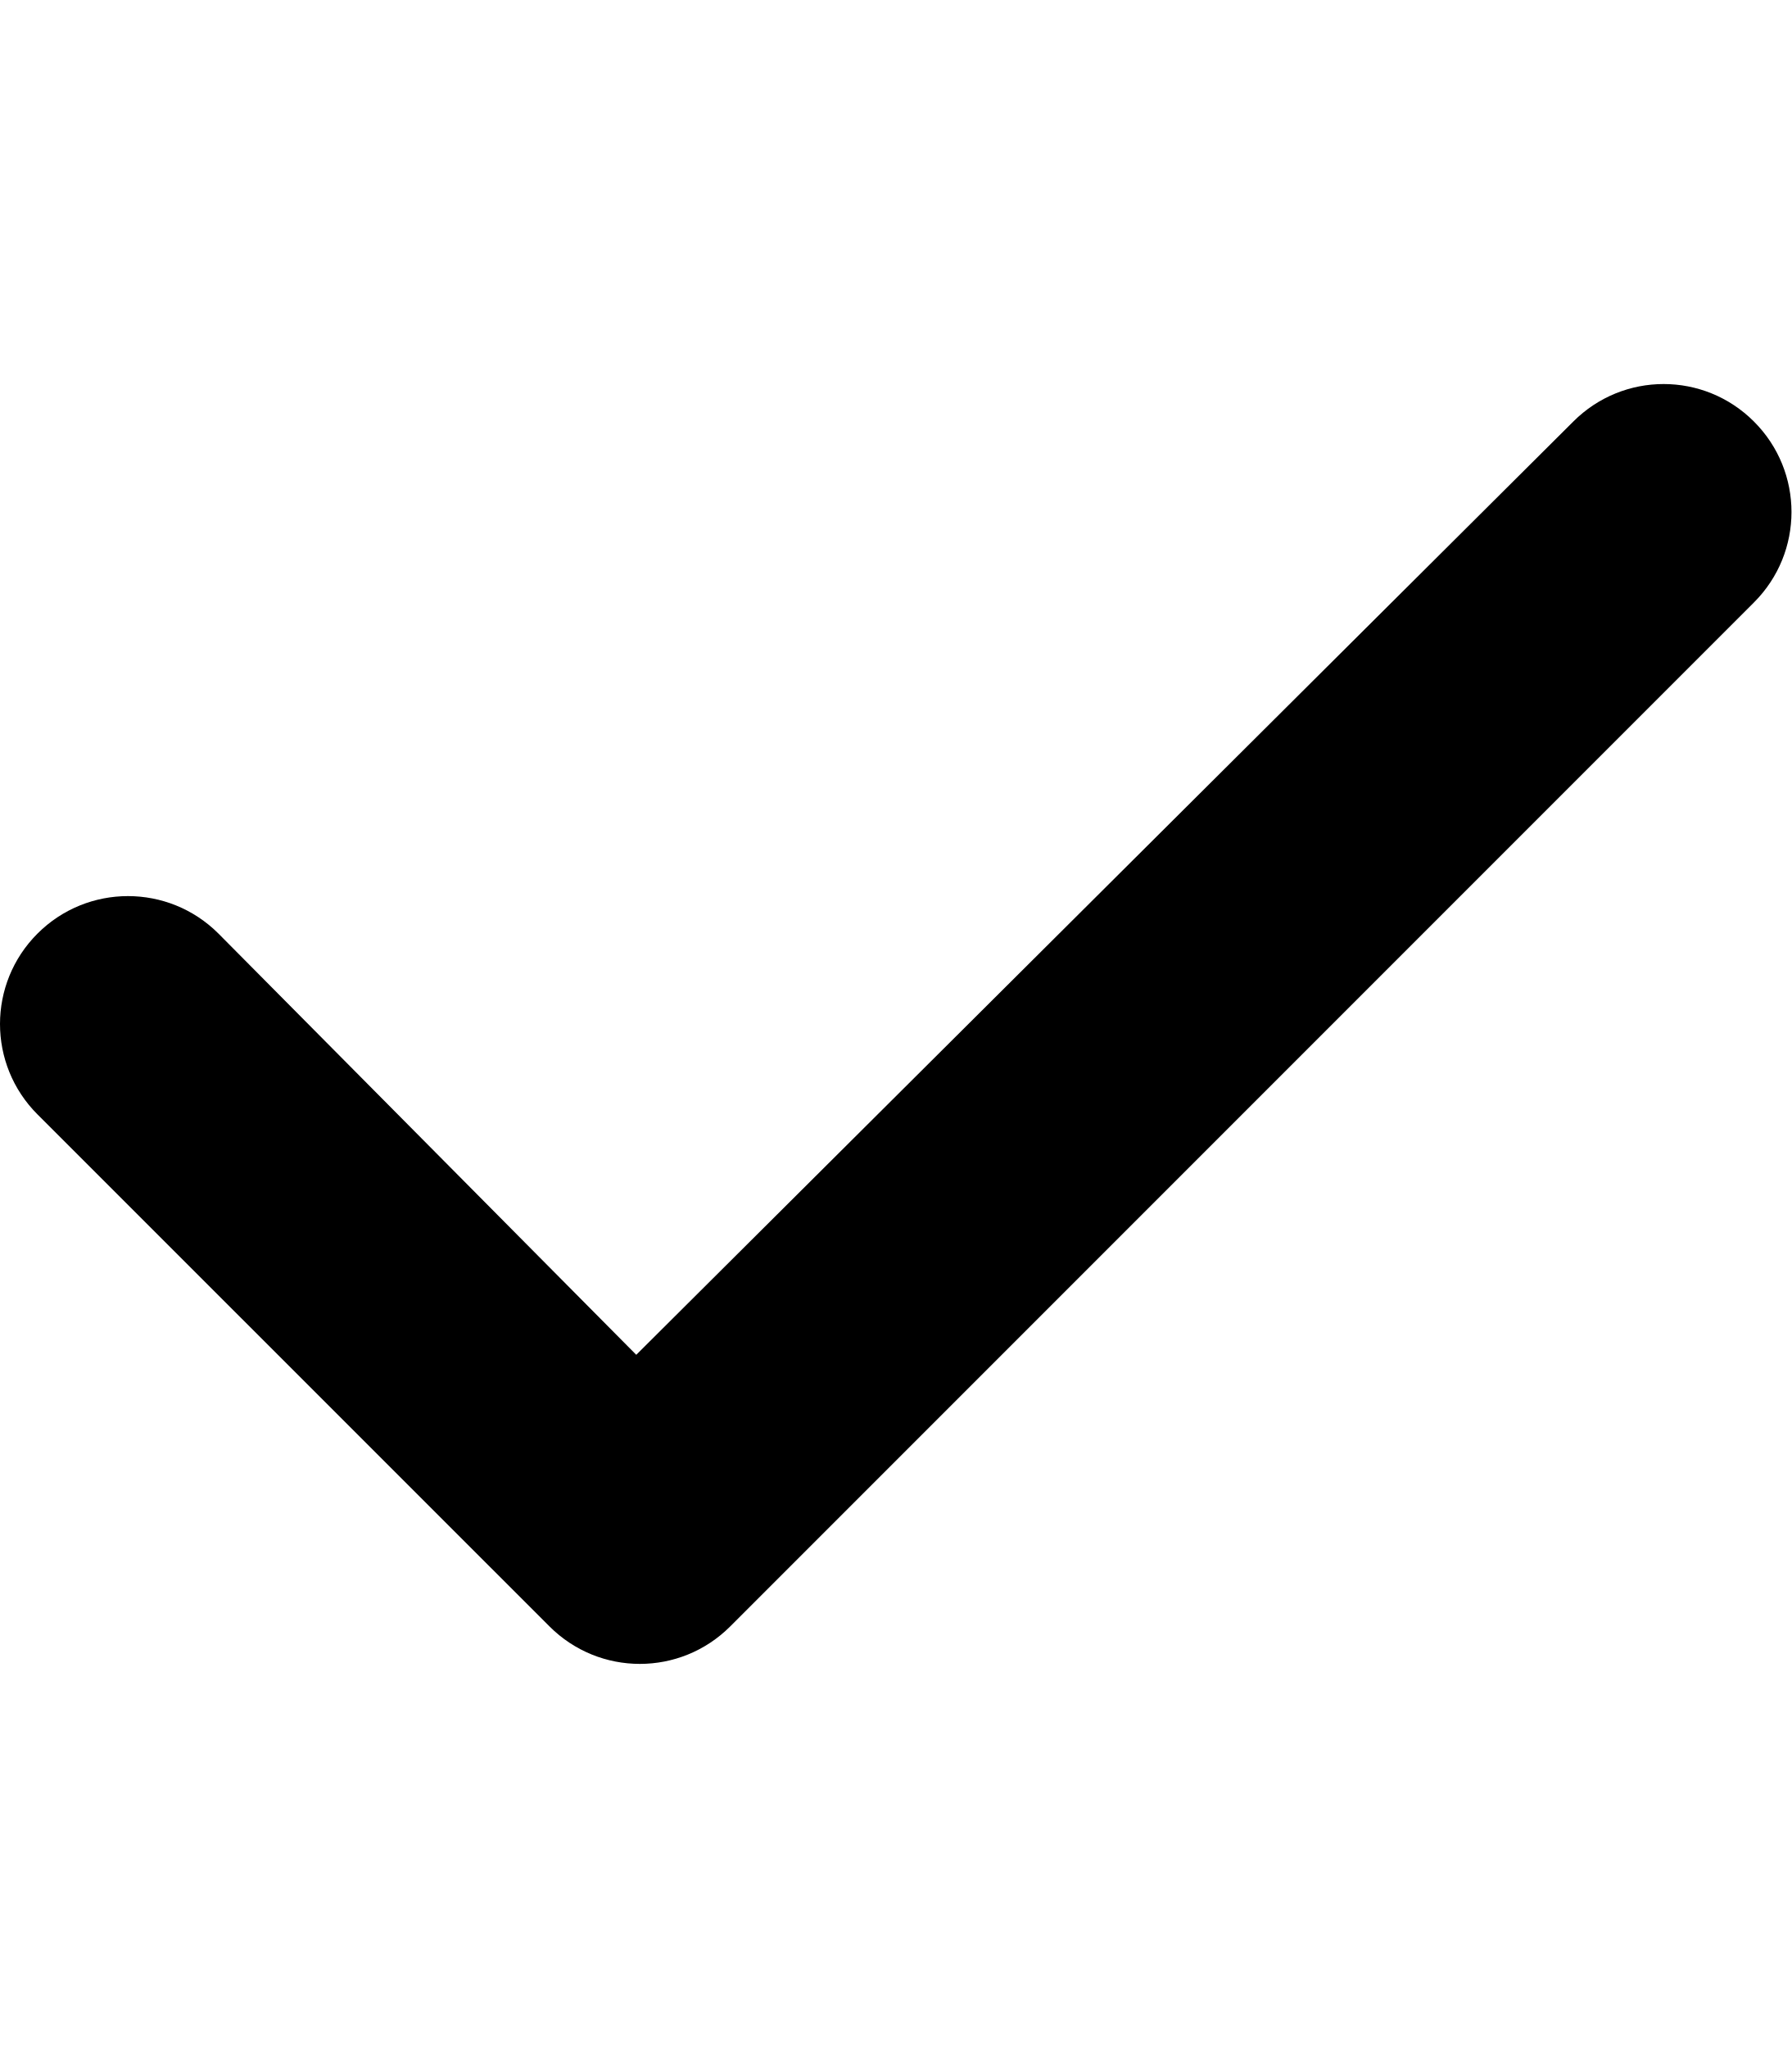
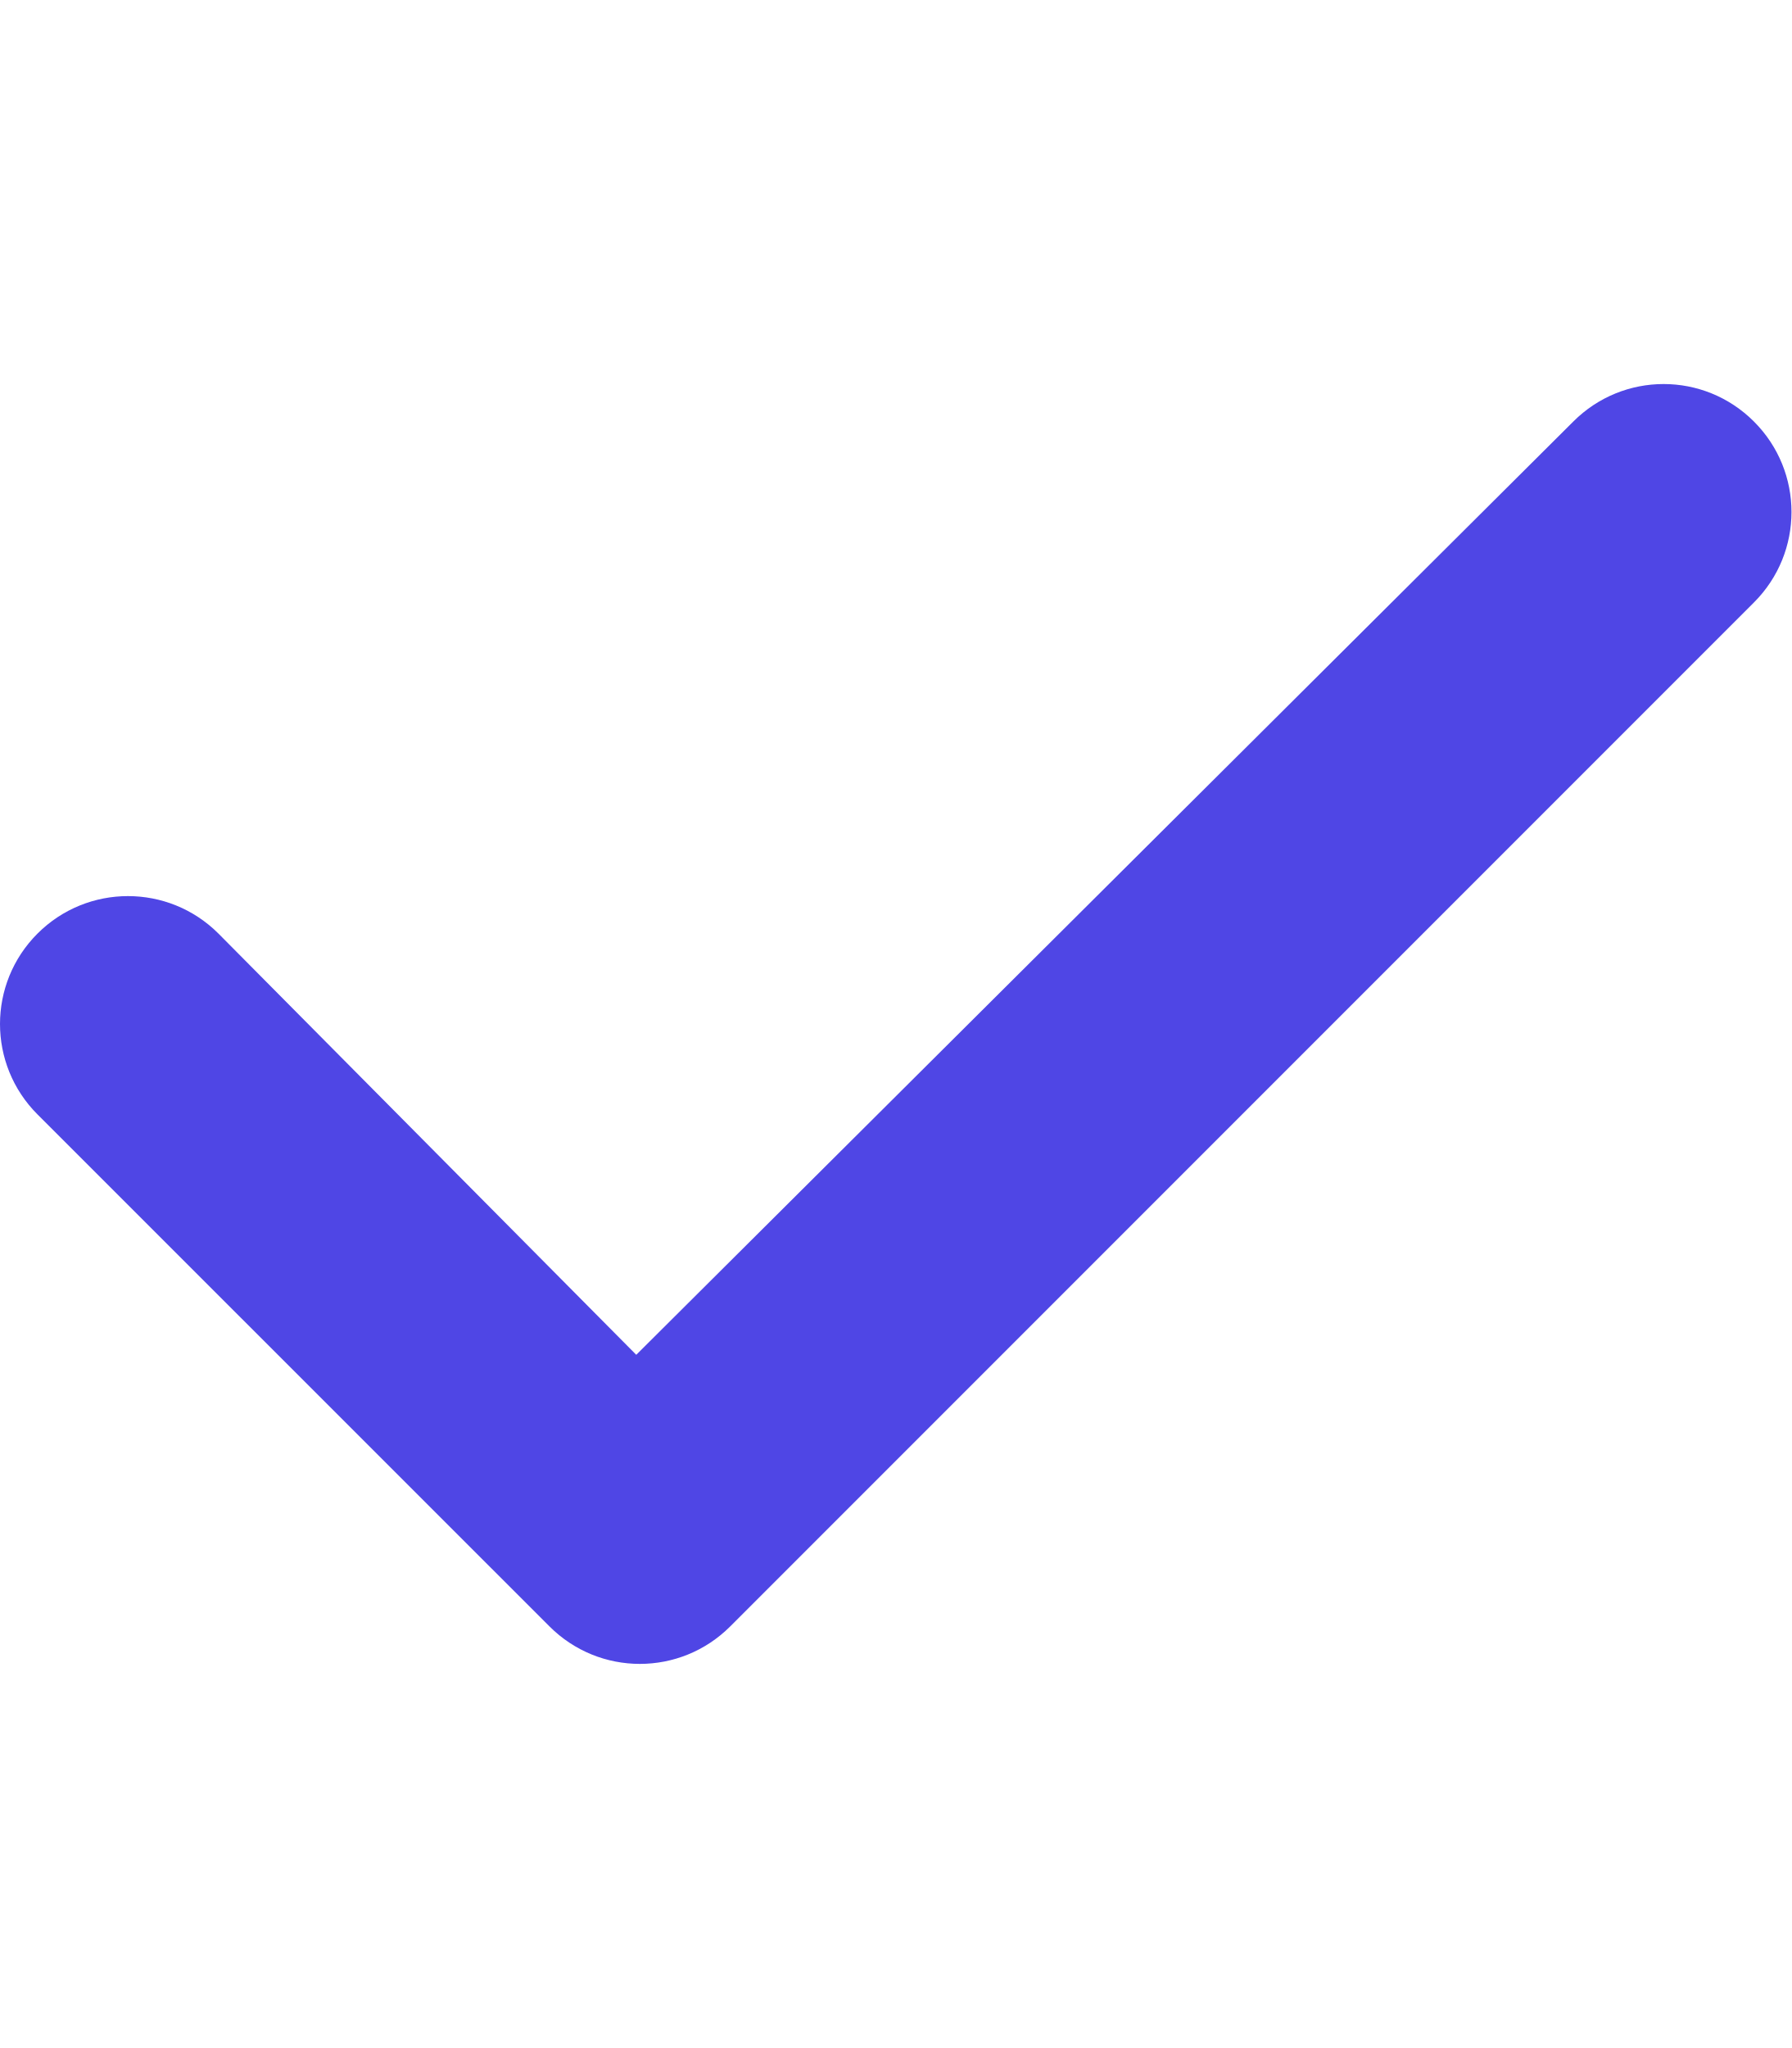
<svg xmlns="http://www.w3.org/2000/svg" viewBox="0 0 448 512">
-   <path d="M438.6 105.4C451.1 117.9 451.1 138.1 438.6 150.6L182.6 406.6C170.1 419.1 149.9 419.1 137.4 406.6L9.372 278.6C-3.124 266.1-3.124 245.9 9.372 233.4C21.87 220.9 42.13 220.9 54.63 233.4L159.1 338.7L393.4 105.4C405.9 92.88 426.1 92.88 438.6 105.4H438.6z" />
+   <path fill="#4F46E5" d="M438.6 105.4C451.1 117.9 451.1 138.1 438.6 150.6L182.6 406.6C170.1 419.1 149.9 419.1 137.4 406.6L9.372 278.6C-3.124 266.1-3.124 245.9 9.372 233.4C21.87 220.9 42.13 220.9 54.63 233.4L159.1 338.7L393.4 105.4C405.9 92.88 426.1 92.88 438.6 105.4H438.6z" />
</svg>
